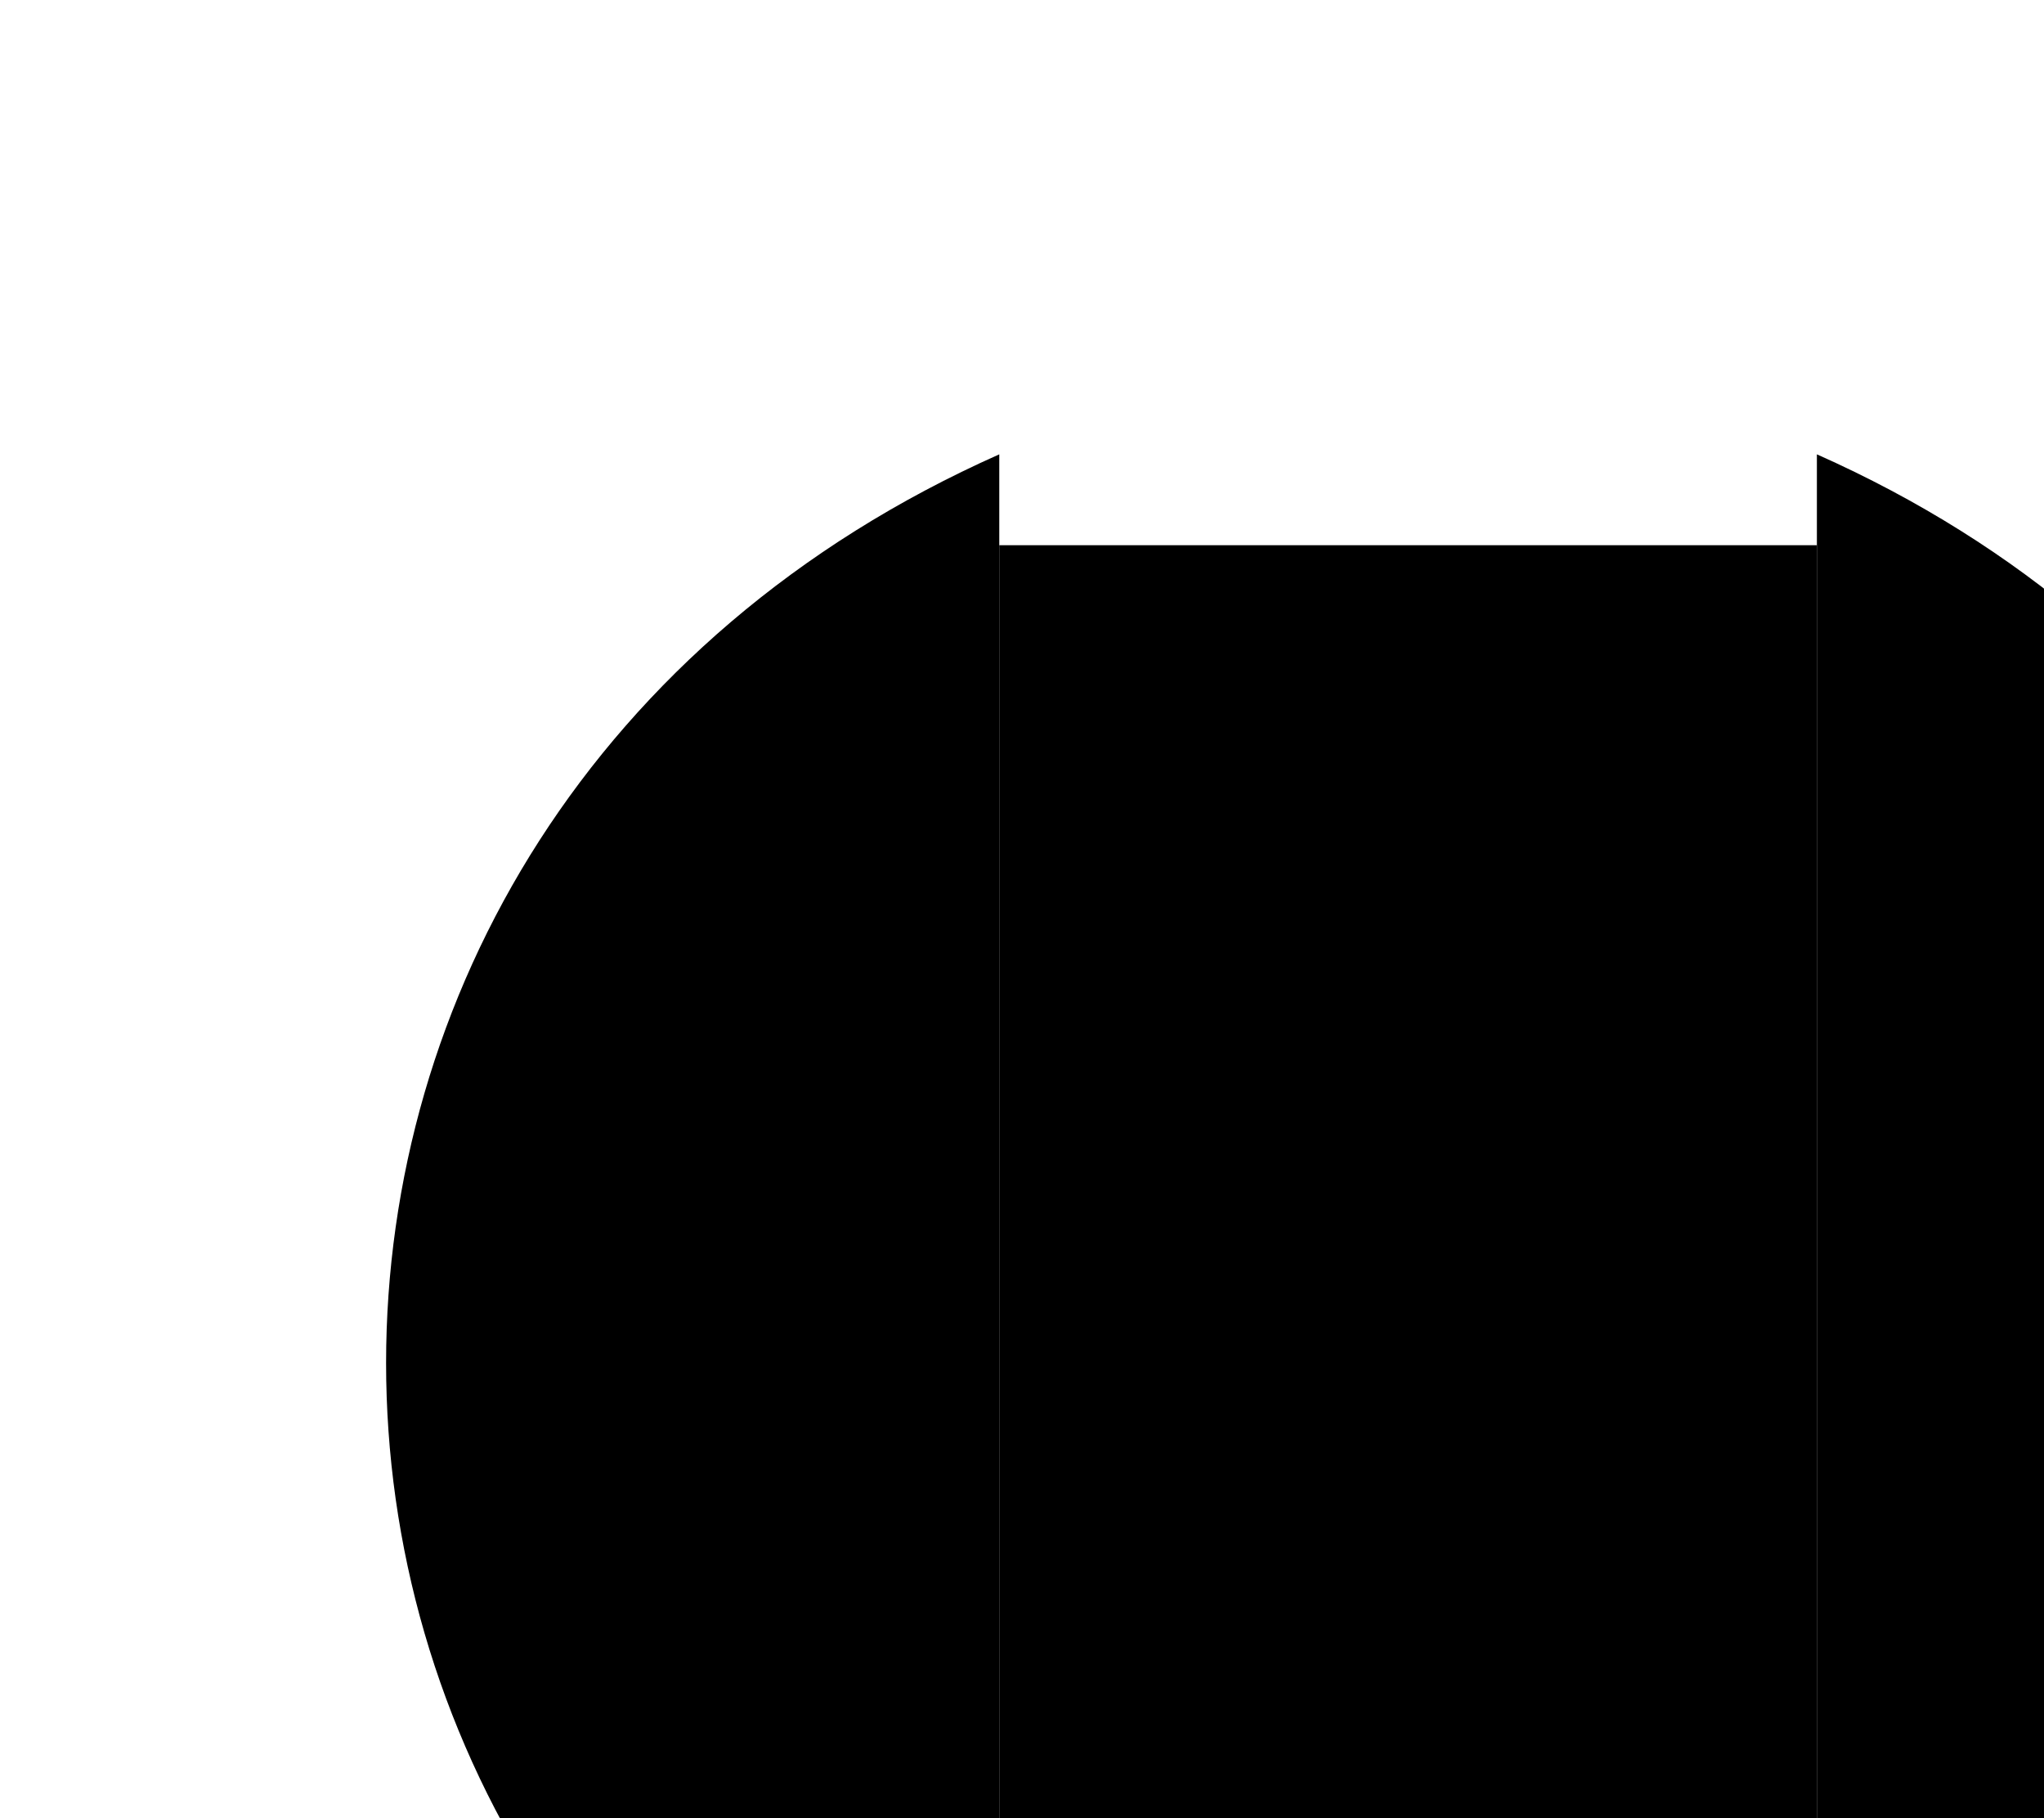
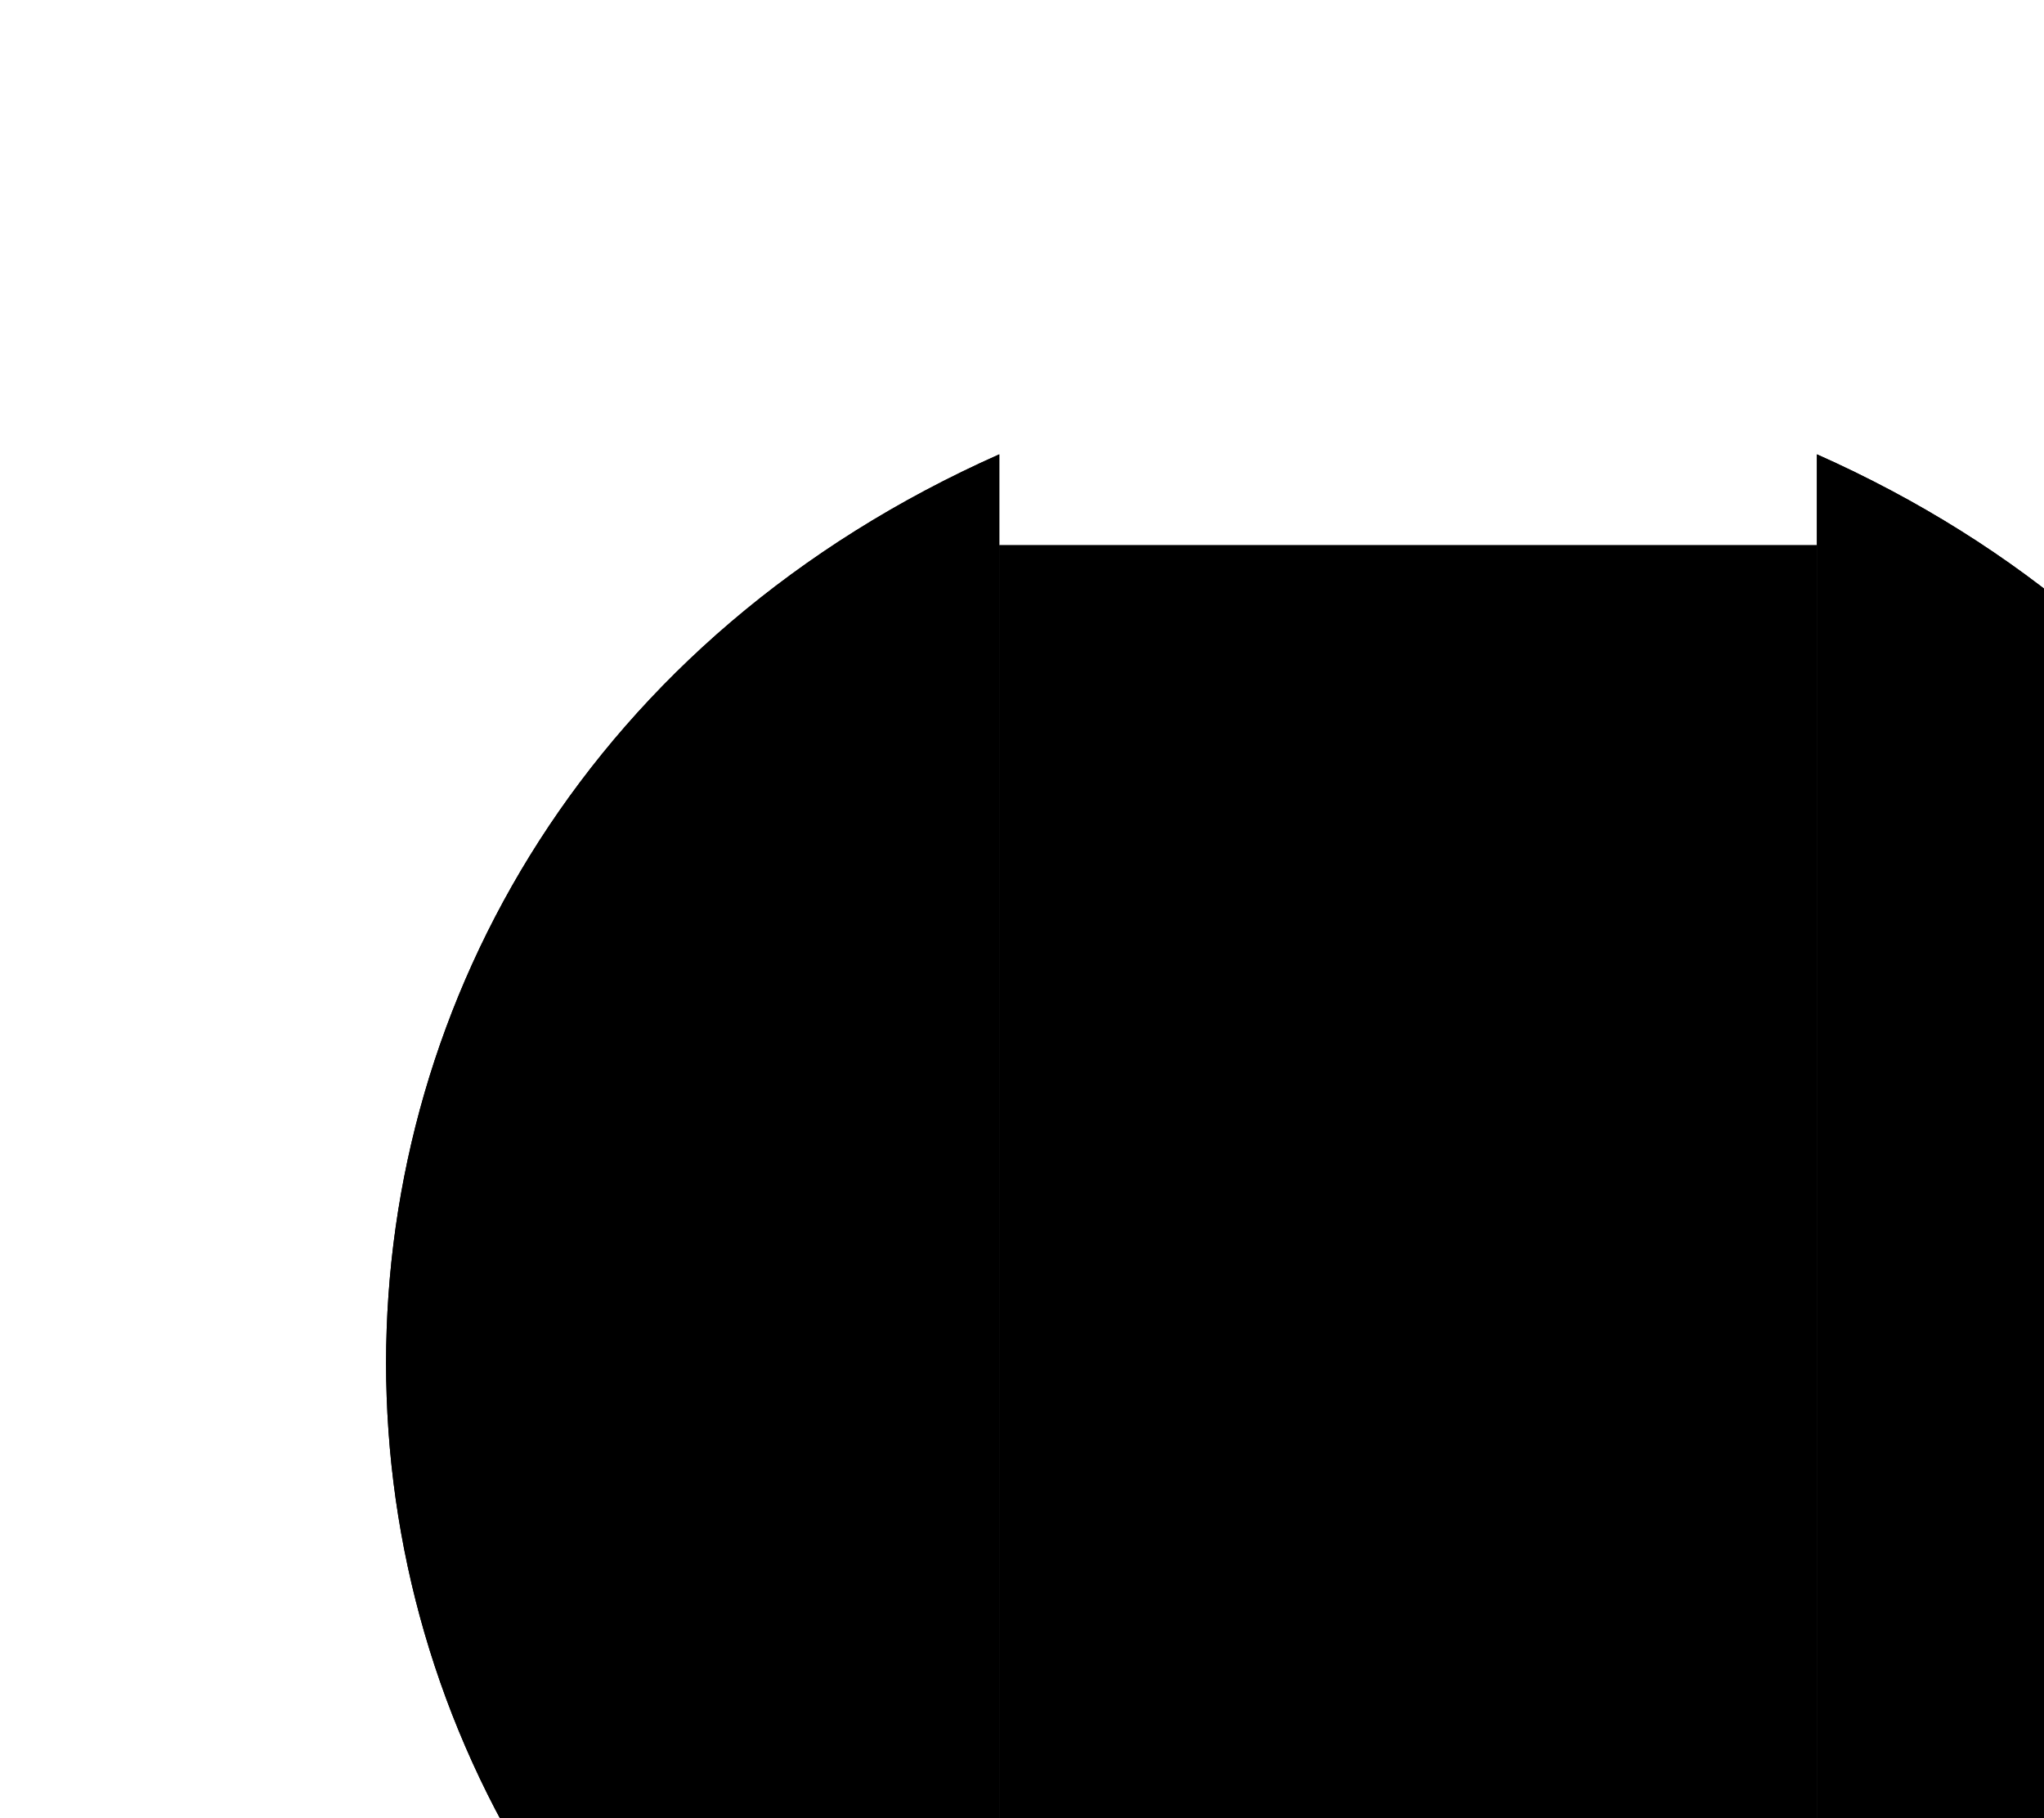
<svg xmlns="http://www.w3.org/2000/svg" class="clickable">
-   <rect x="11" y="6" width="9" height="18" rx="0" class="hline white" />
-   <path class="cline hfill stand" d="M 11,5 C  2,9  2,21 11,25 M 20,5 C 29,9 29,21 20,25" style="stroke-dasharray:1,4;" />
-   <line x1="15.6" y1="4" x2="15.6" y2="27" class="ourline" />
+   <g class="part-normal">
+     <rect x="11" y="6" width="9" height="18" rx="0" class="hline white" />
+     <path class="cline hfill stand" d="M 11,5 C  2,9  2,21 11,25 M 20,5 C 29,9 29,21 20,25" style="stroke-dasharray:1,4;" />
+     <line x1="15.6" y1="4" x2="15.6" y2="27" class="ourline" />
+   </g>
+   <g class="part-start">
+     <rect x="11" y="6" width="9" height="18" rx="0" class="hline white" />
+     <path class="cline hfill stand" d="M 11,5 C  2,9  2,21 11,25 M 20,5 C 29,9 29,21 20,25" style="stroke-dasharray:1,4;" />
+     <line x1="15.6" y1="4" x2="15.6" y2="27" class="ourline" />
+   </g>
+   <g class="part-middle" transform="translate(30,0)">
+     <text transform="translate(0,20)" class="label" />
+   </g>
</svg>
